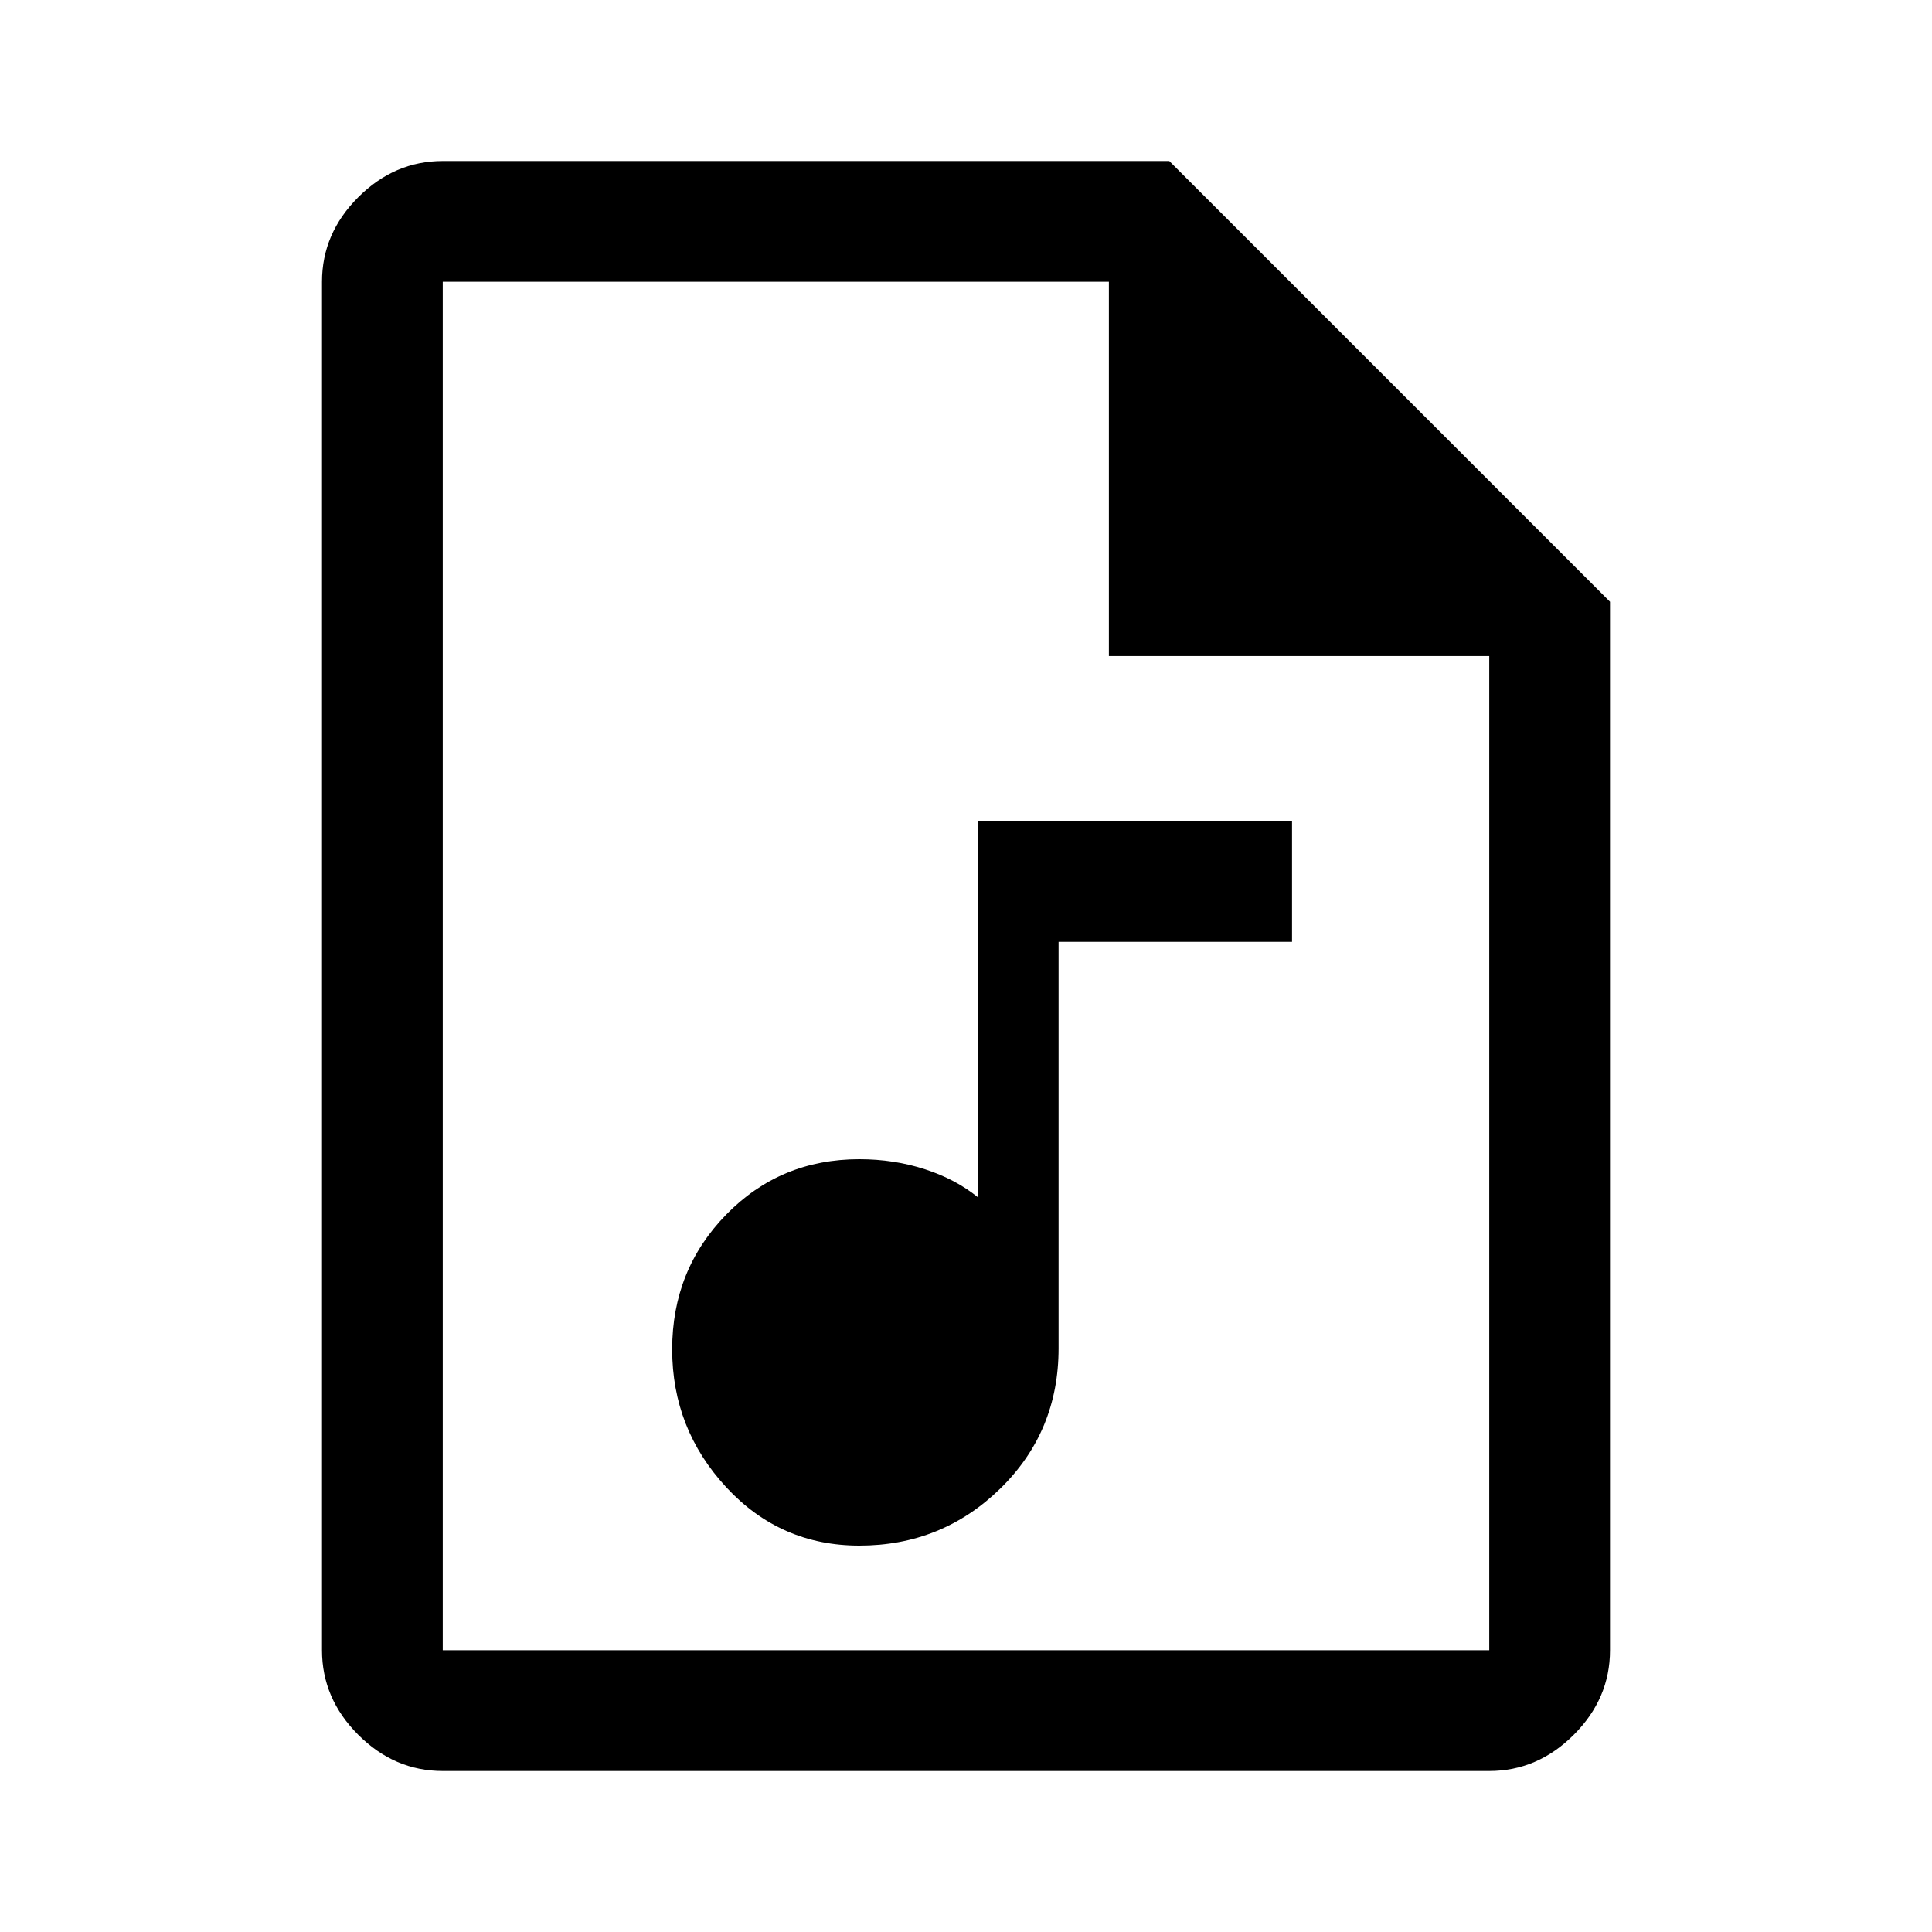
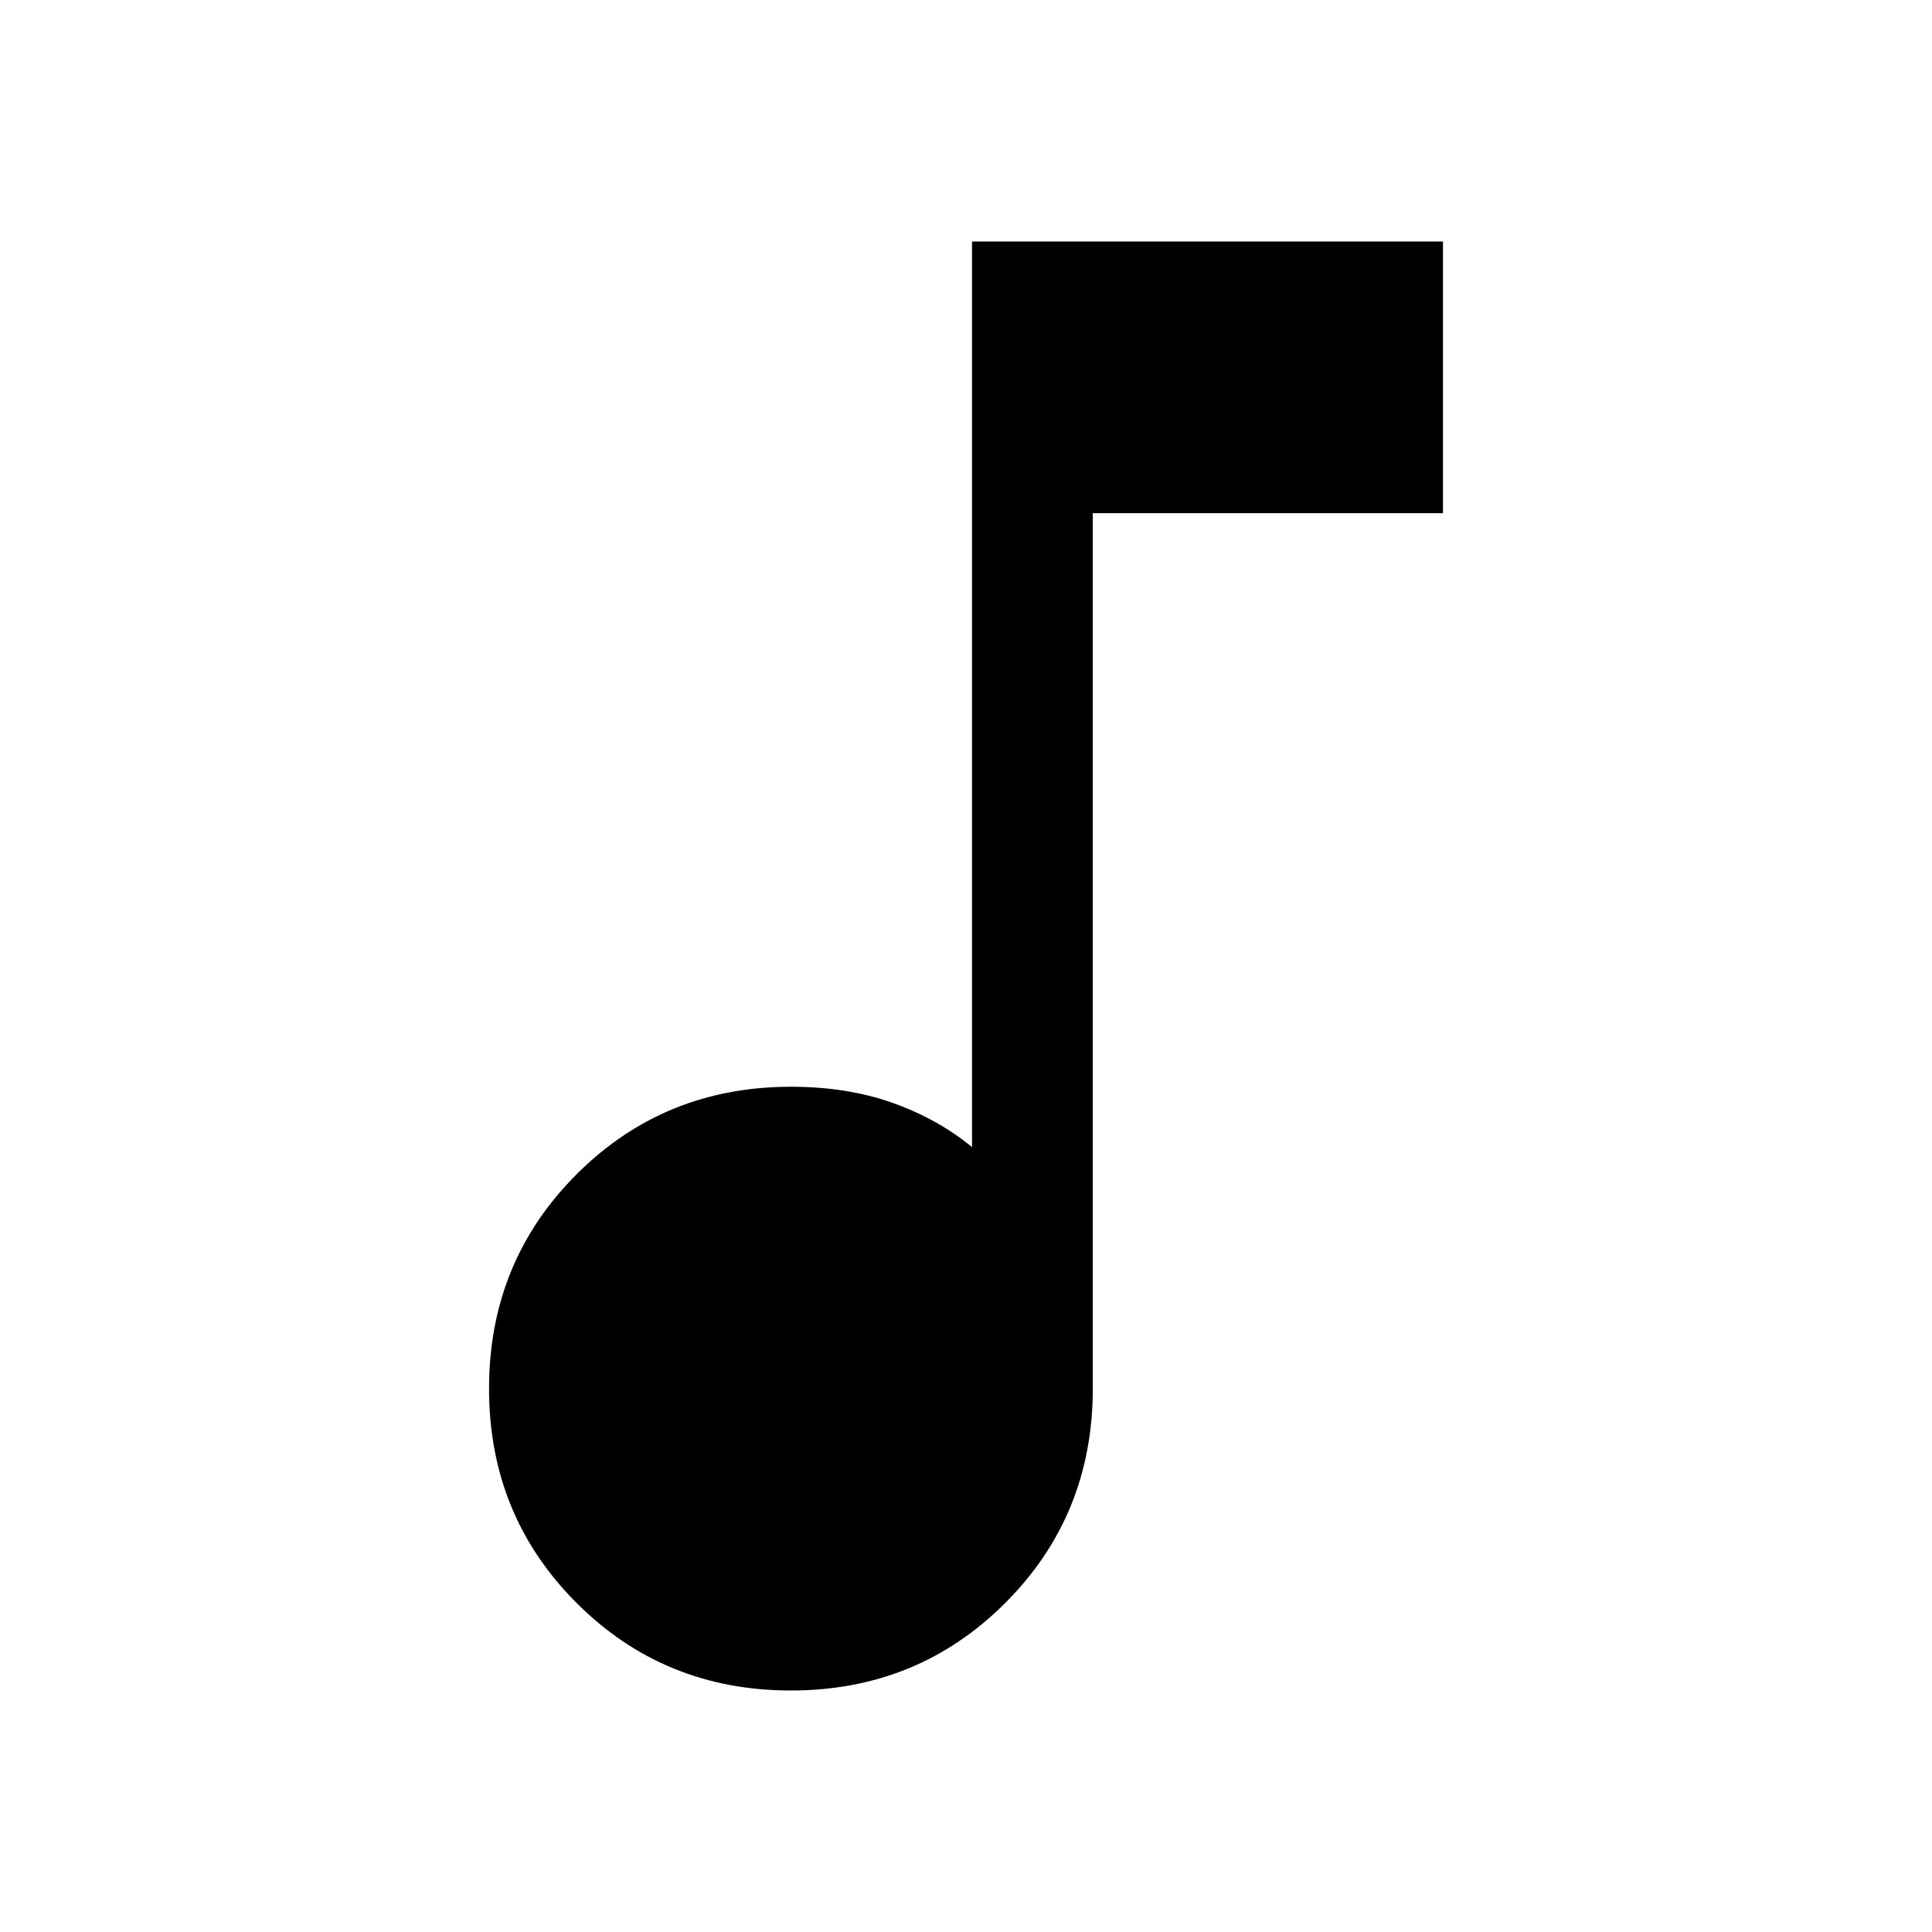
<svg xmlns="http://www.w3.org/2000/svg" height="48" viewBox="0 -960 960 960" width="48">
-   <path d="M427-192q41 0 70-28.31T526-290v-202h116v-60H486v187q-11-9-26.38-14-15.39-5-32.62-5-39.27 0-66.13 27.5Q334-329 334-289.5t26.87 68.5q26.86 29 66.13 29ZM220-80q-24 0-42-18t-18-42v-680q0-24 18-42t42-18h361l219 219v521q0 24-18 42t-42 18H220Zm331-554v-186H220v680h520v-494H551ZM220-820v186-186 680-680Z" />
+   <path d="M393-120q-63 0-106.5-43.5T243-270q0-63 43.5-106.5T393-420q28 0 50.5 8t39.5 22v-450h234v135H543v435q0 63-43.5 106.5T393-120Z" />
</svg>
